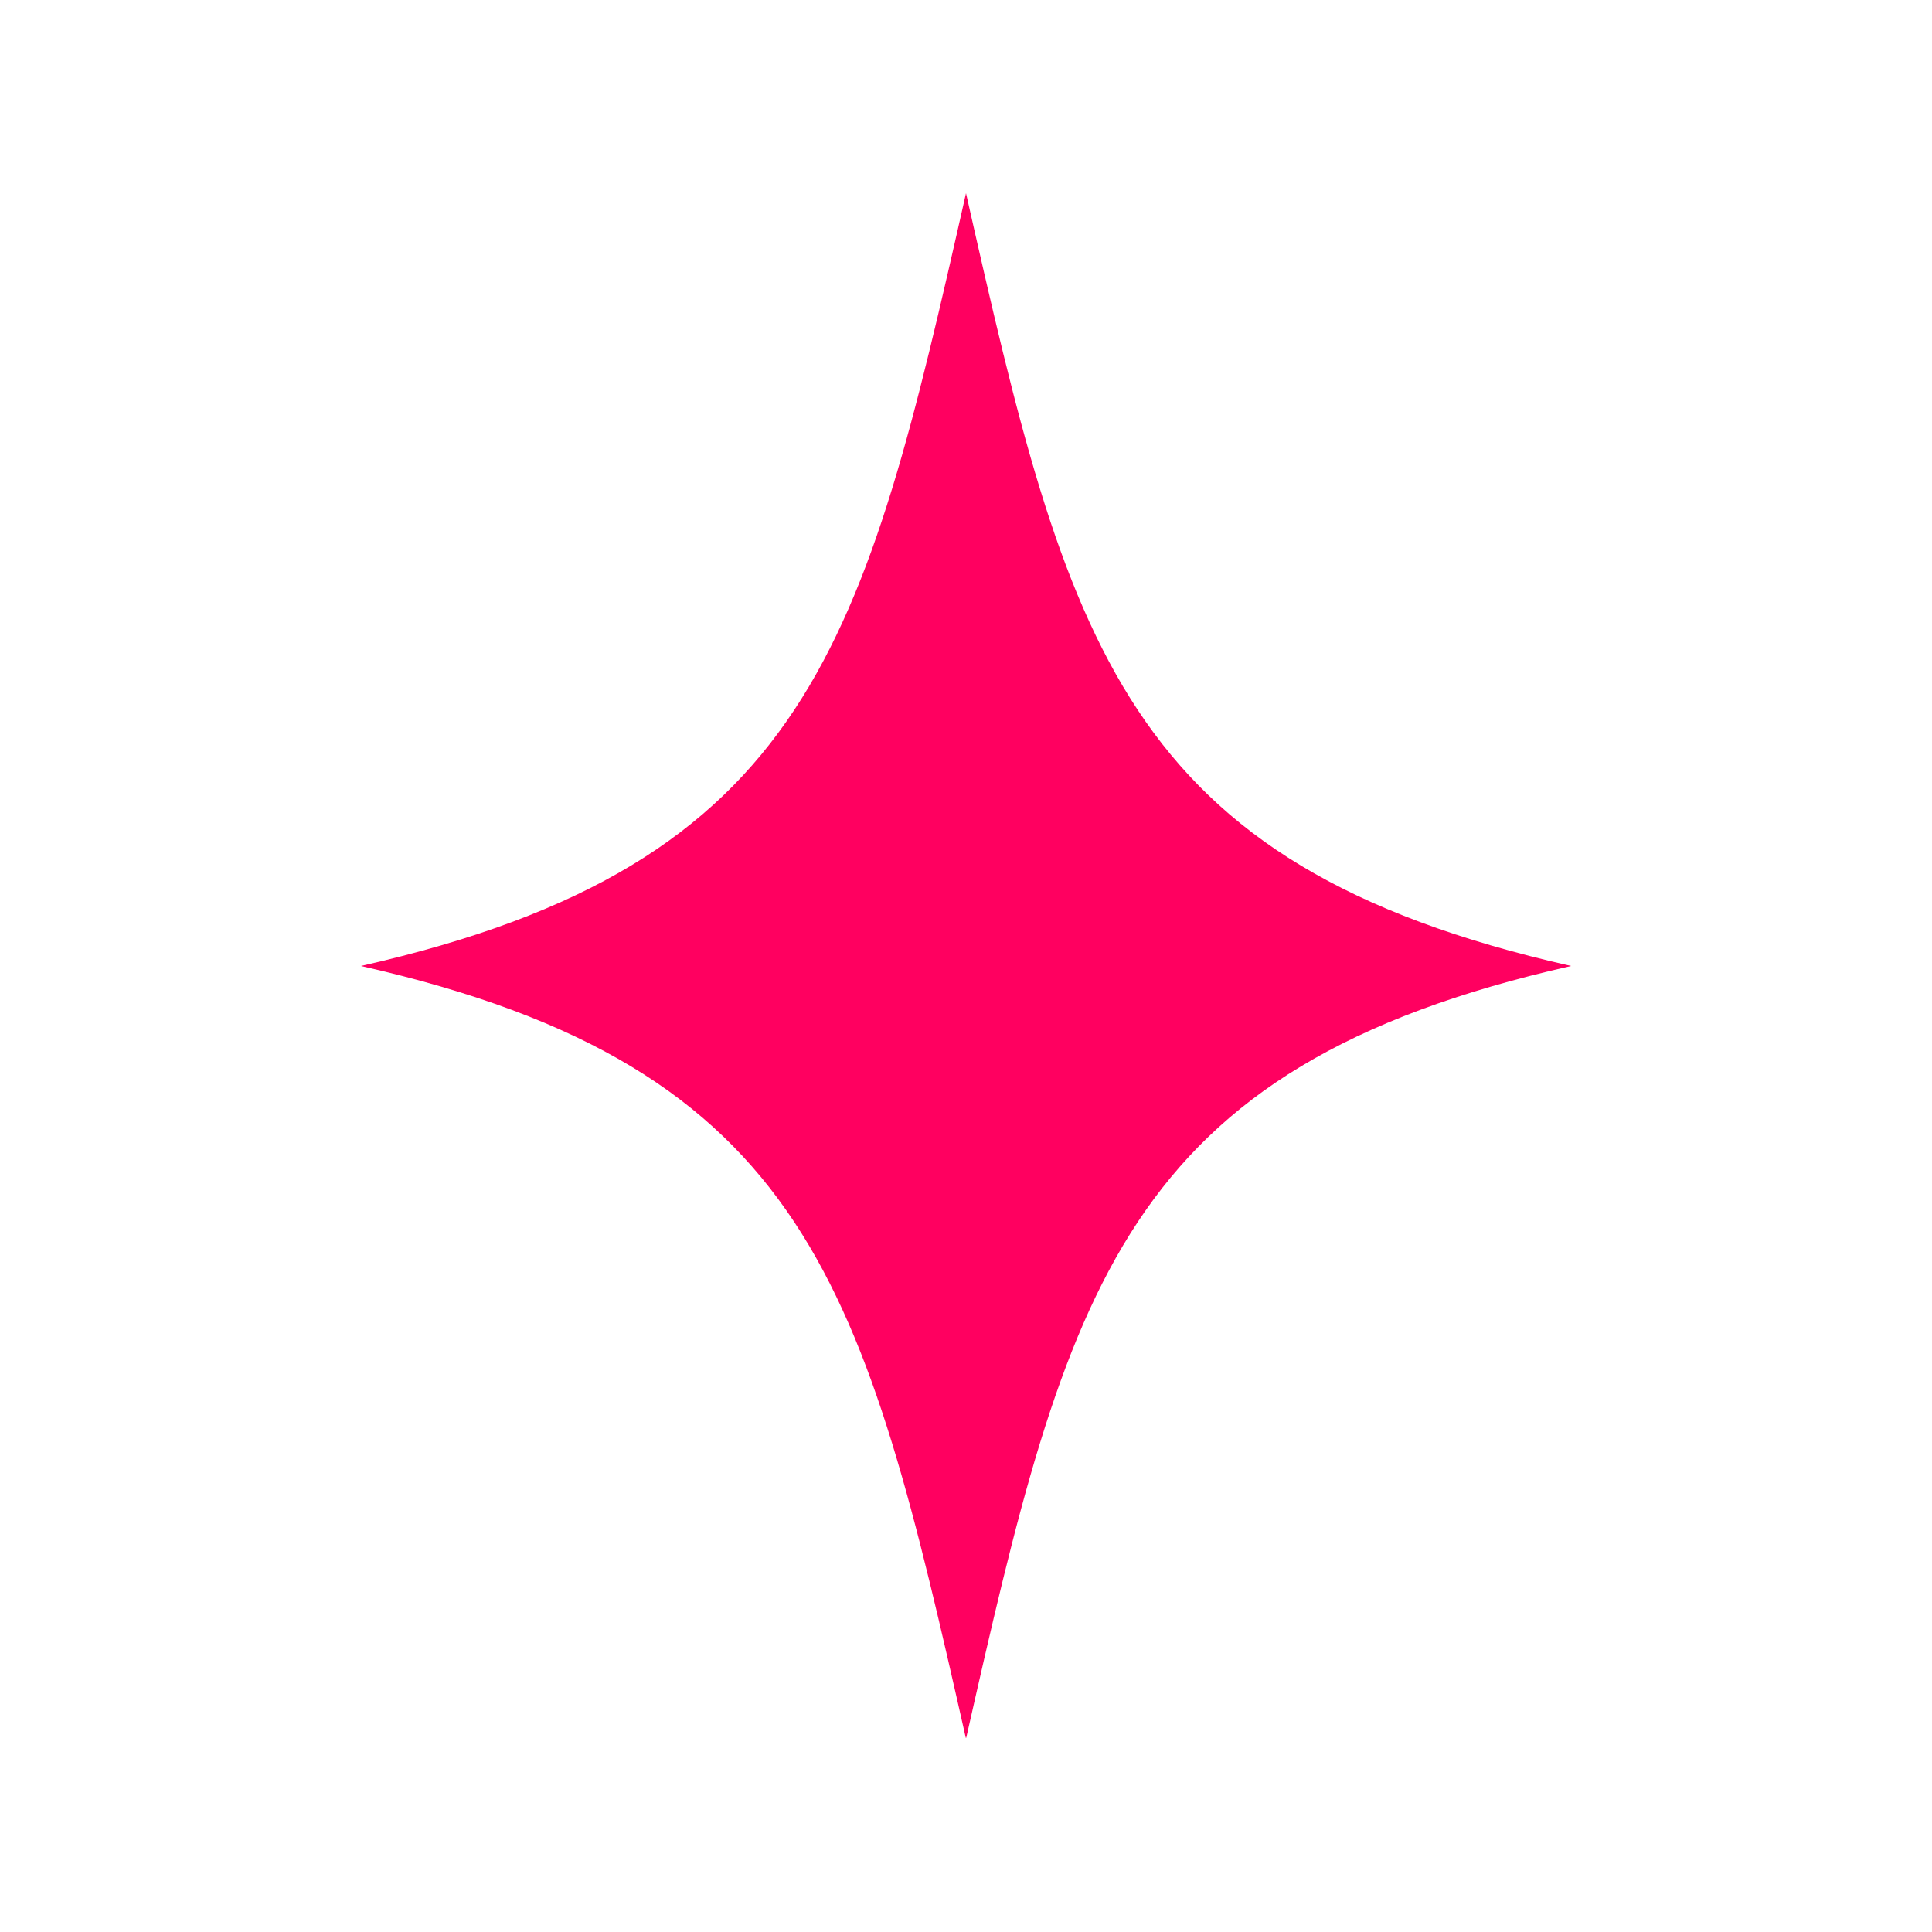
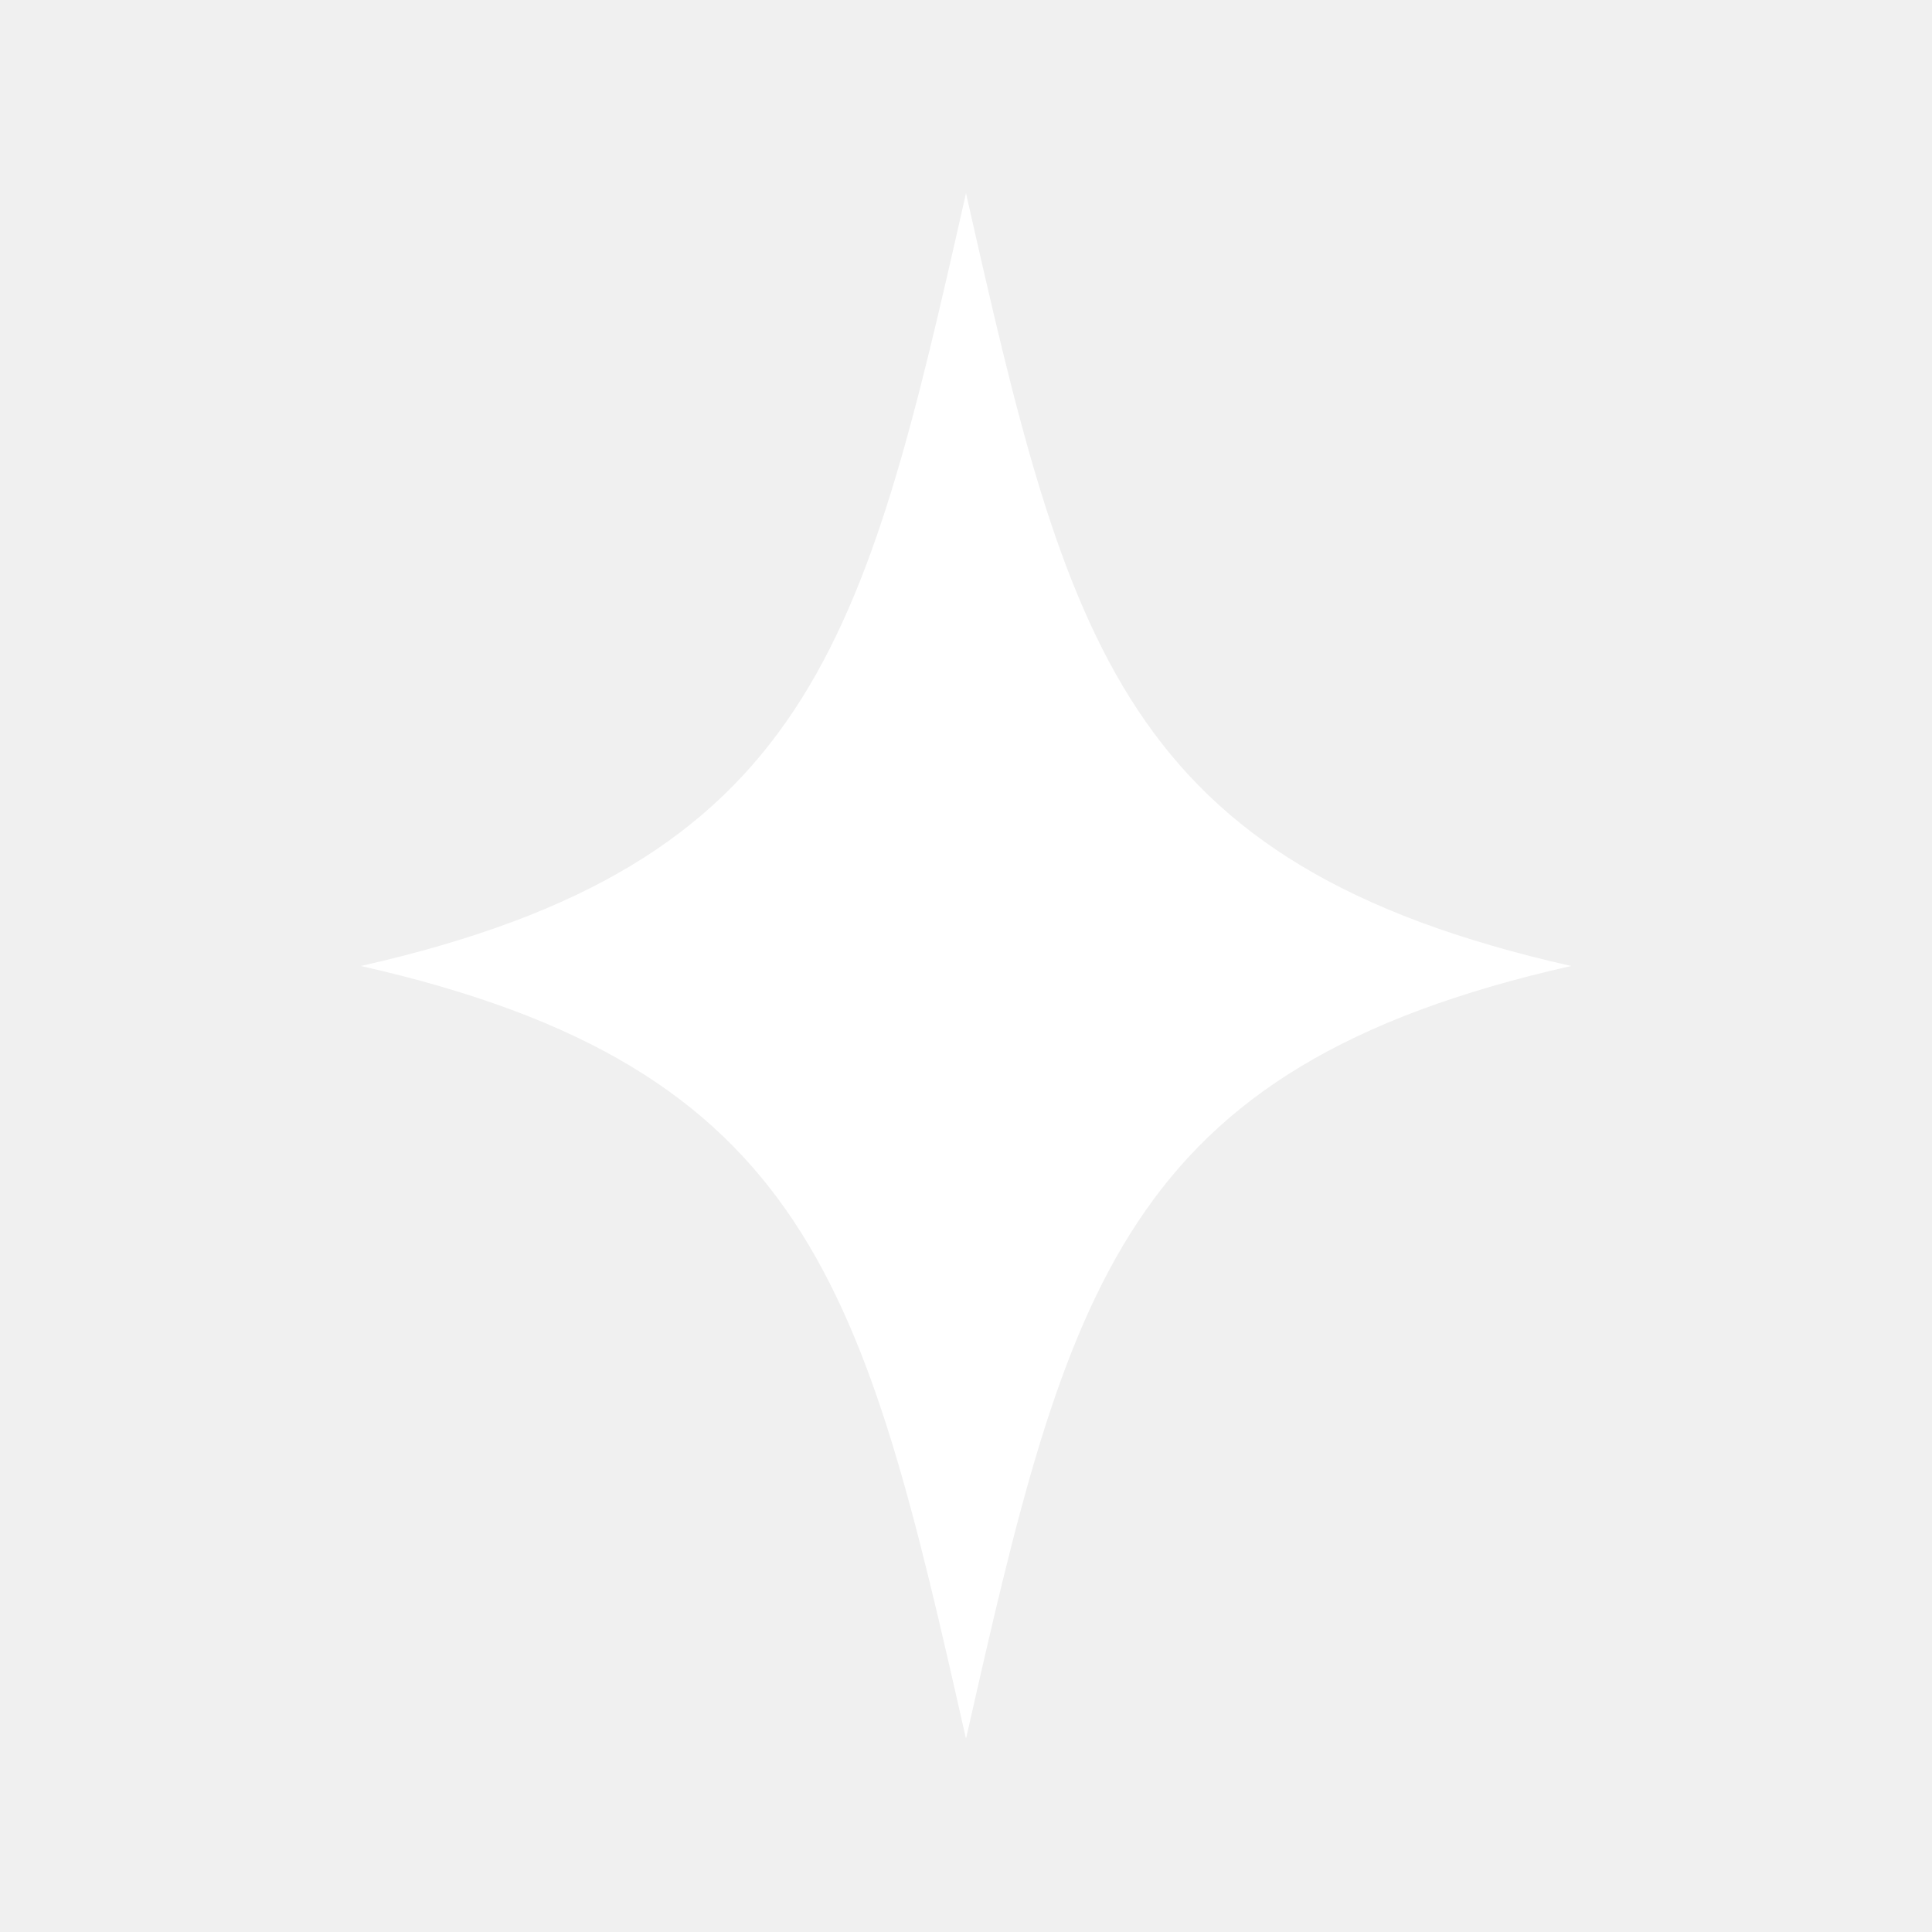
<svg xmlns="http://www.w3.org/2000/svg" width="768" zoomAndPan="magnify" viewBox="0 0 576 576" height="768" preserveAspectRatio="xMidYMid meet" version="1.0">
  <defs>
-     <clipPath id="af7ca66b76">
+     <clipPath id="837b7ddd7f">
      <path d="M 107.426 57.602 L 468.926 57.602 L 468.926 518.102 L 107.426 518.102 Z M 107.426 57.602 " clip-rule="nonzero" />
    </clipPath>
  </defs>
-   <rect x="-57.6" width="691.2" fill="#ffffff" y="-57.6" height="691.2" fill-opacity="1" />
-   <rect x="-57.6" width="691.2" fill="#ffffff" y="-57.6" height="691.2" fill-opacity="1" />
-   <g clip-path="url(#af7ca66b76)">
-     <path fill="#ff0060" d="M 288 57.602 C 318.309 191.773 334.227 257.684 468.398 287.996 C 334.234 318.309 318.32 384.219 288 518.395 C 257.688 384.219 241.77 318.309 107.598 287.996 C 241.77 257.684 257.688 191.773 288 57.602 Z M 288 57.602 " fill-opacity="1" fill-rule="nonzero" />
+   <g clip-path="url(#837b7ddd7f)">
+     <path fill="#ffffff" d="M 288 57.602 C 318.309 191.773 334.227 257.684 468.398 287.996 C 334.234 318.309 318.32 384.219 288 518.395 C 257.688 384.219 241.77 318.309 107.598 287.996 C 241.77 257.684 257.688 191.773 288 57.602 Z M 288 57.602 " fill-opacity="1" fill-rule="nonzero" />
  </g>
</svg>
